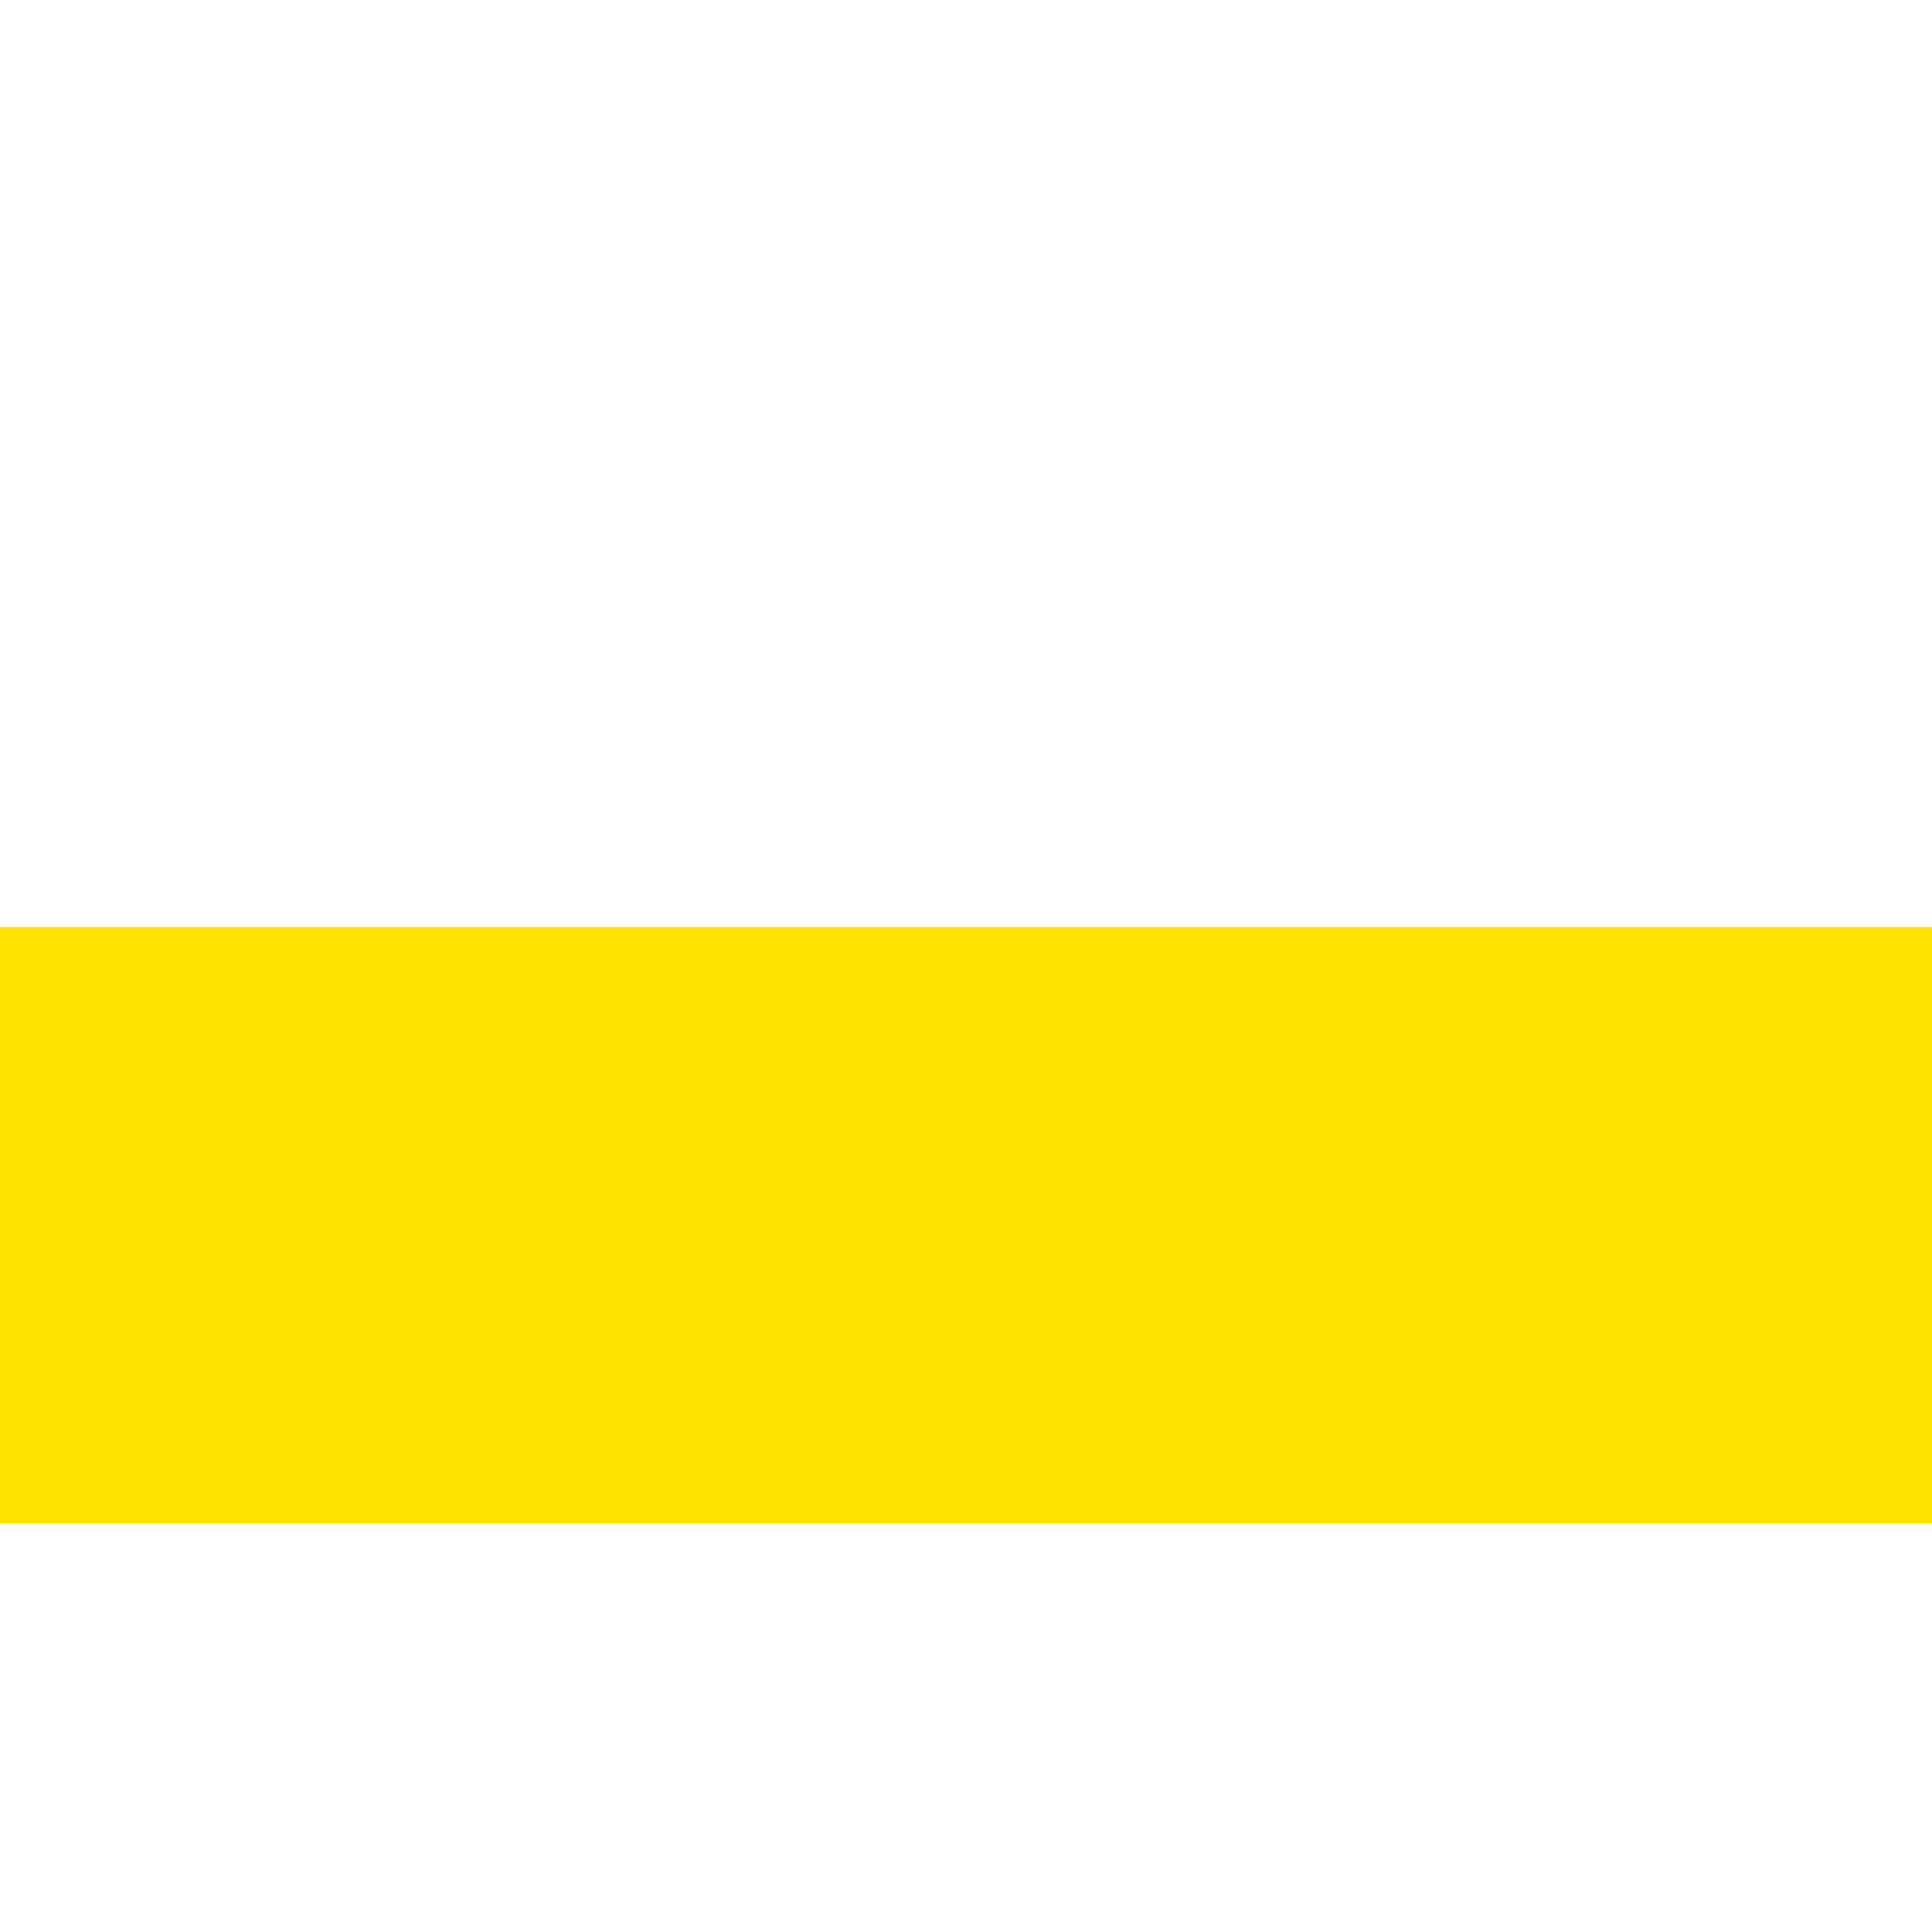
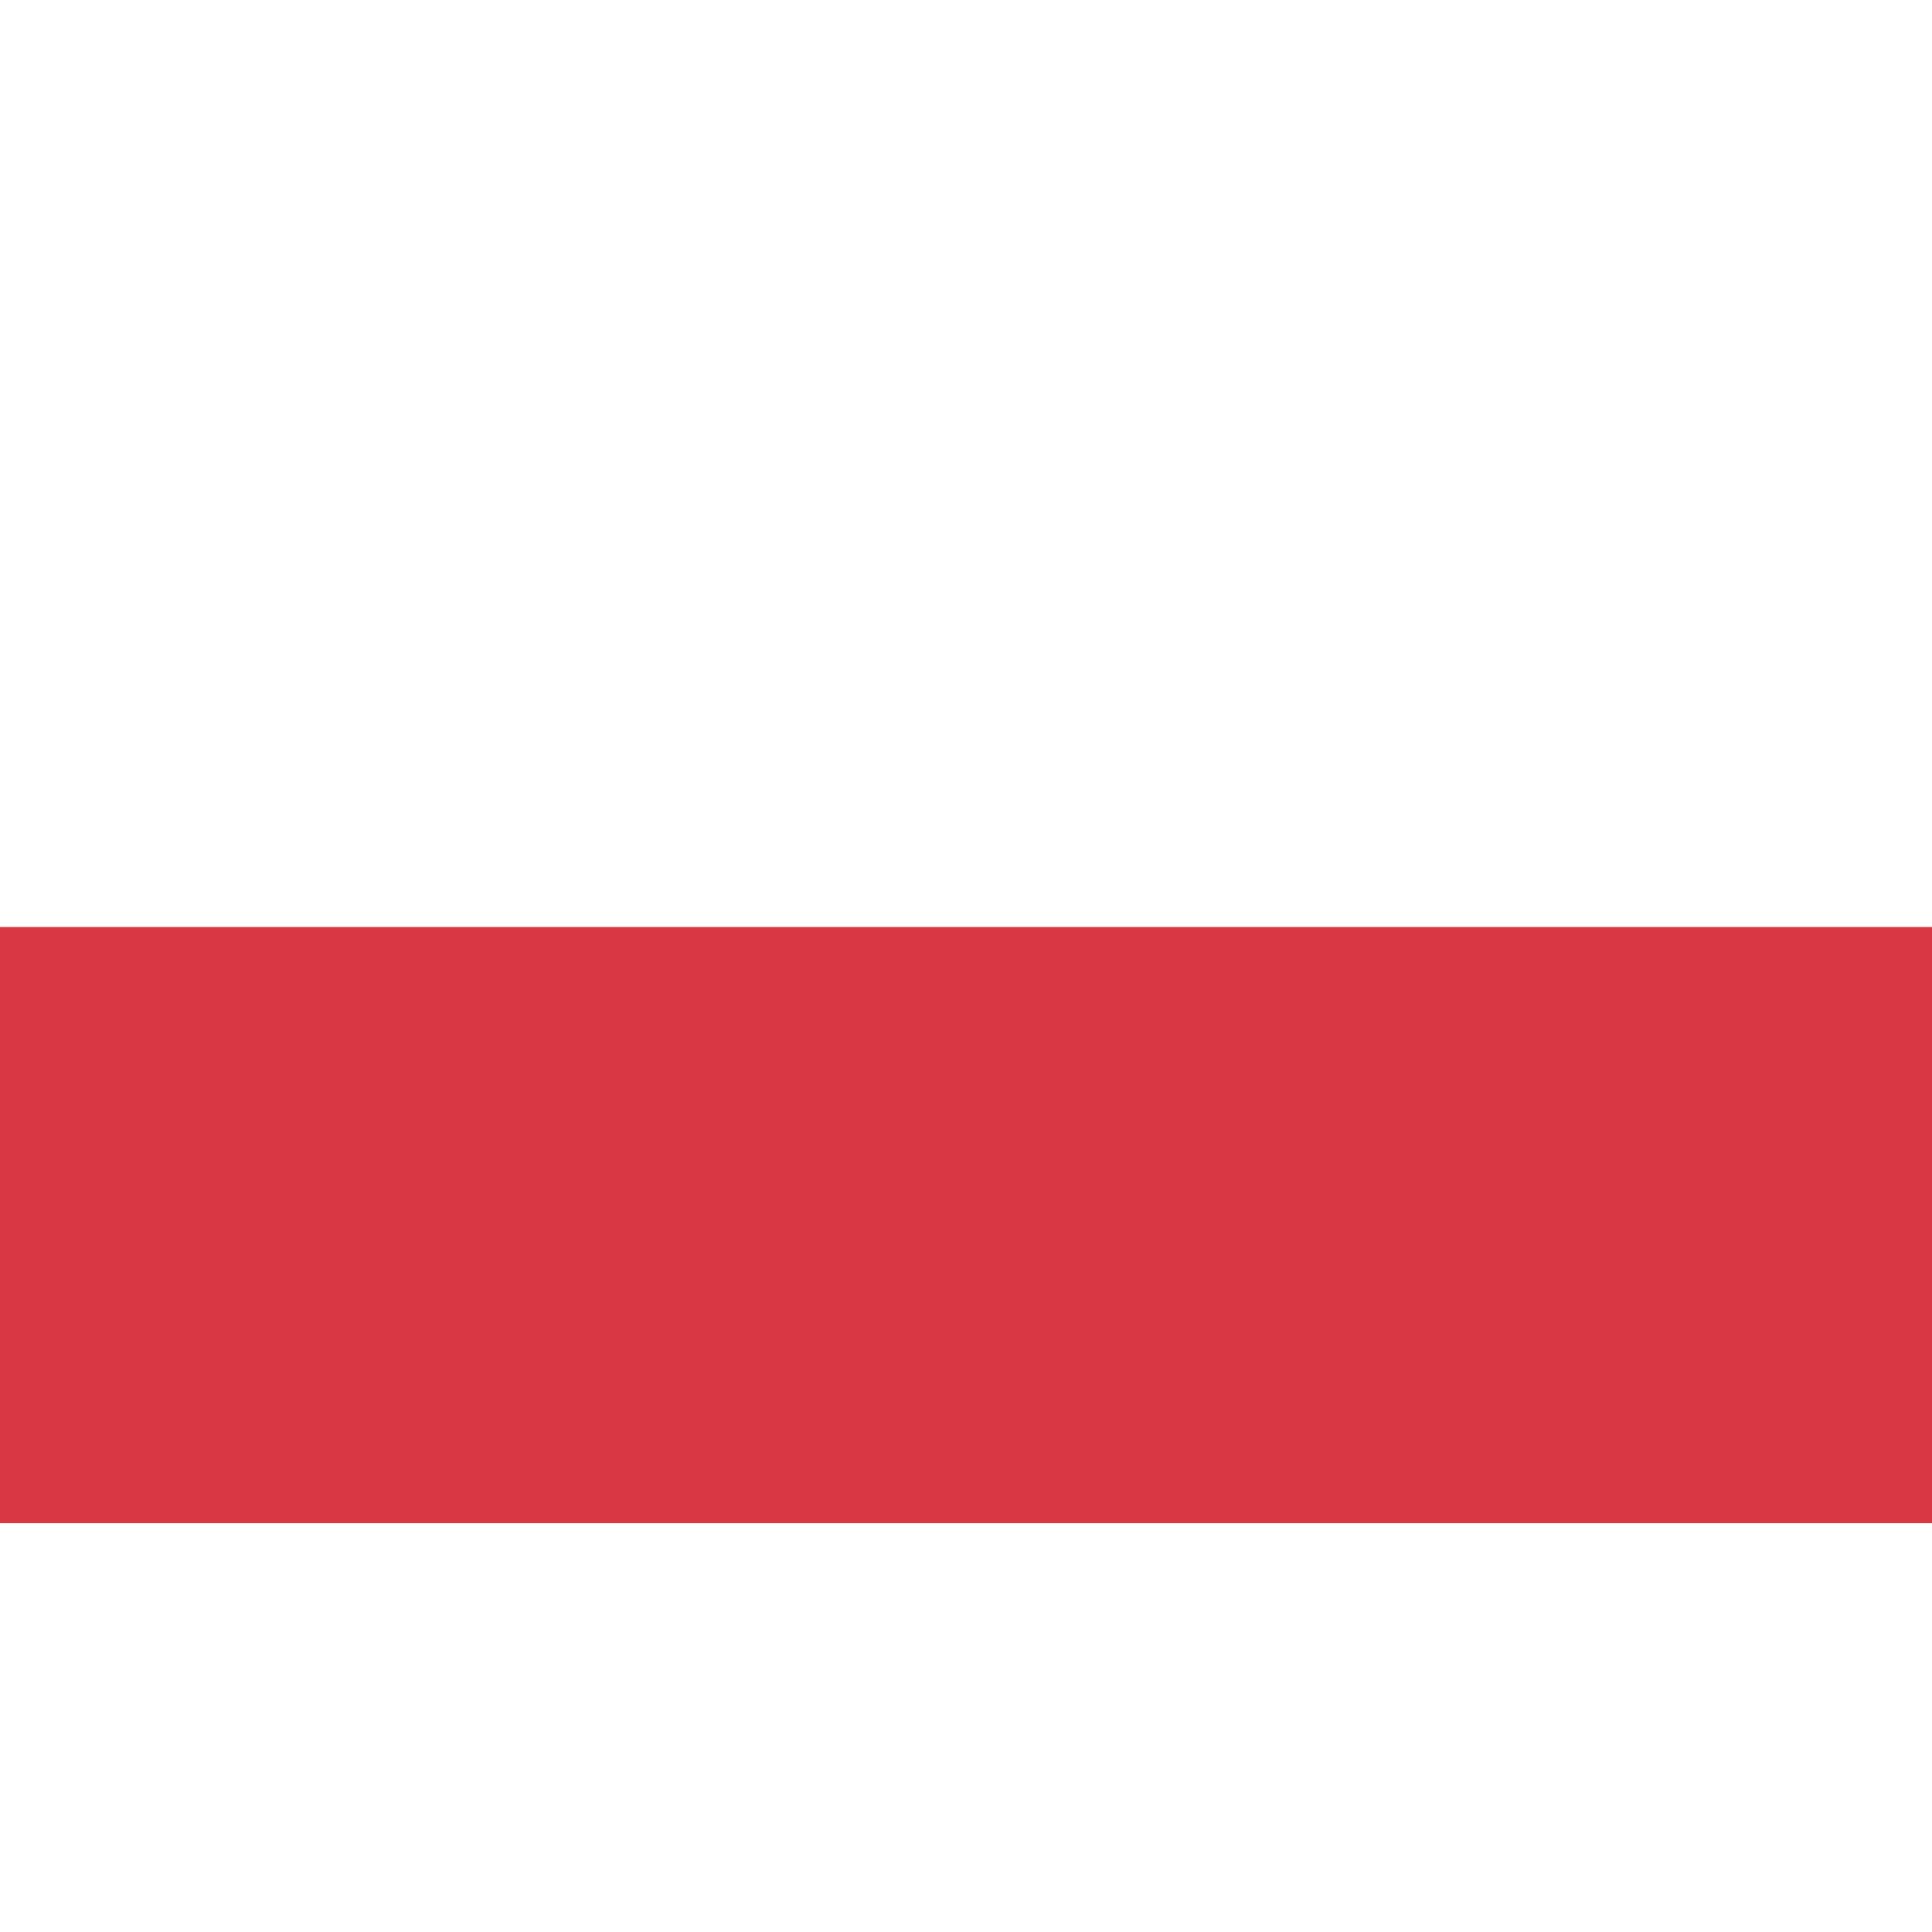
<svg xmlns="http://www.w3.org/2000/svg" xmlns:xlink="http://www.w3.org/1999/xlink" version="1.1" preserveAspectRatio="xMidYMid meet" viewBox="0 0 640 640" width="640" height="640">
  <defs>
    <path d="M0 307.08L640 307.08L640 504.58L0 504.58L0 307.08Z" id="a4AKc7MaX" />
  </defs>
  <g>
    <g>
      <g>
-         <use xlink:href="#a4AKc7MaX" opacity="1" fill="#ffe300" fill-opacity="1" />
+         <use xlink:href="#a4AKc7MaX" opacity="1" fill="#da3745" fill-opacity="1" />
      </g>
    </g>
  </g>
</svg>
